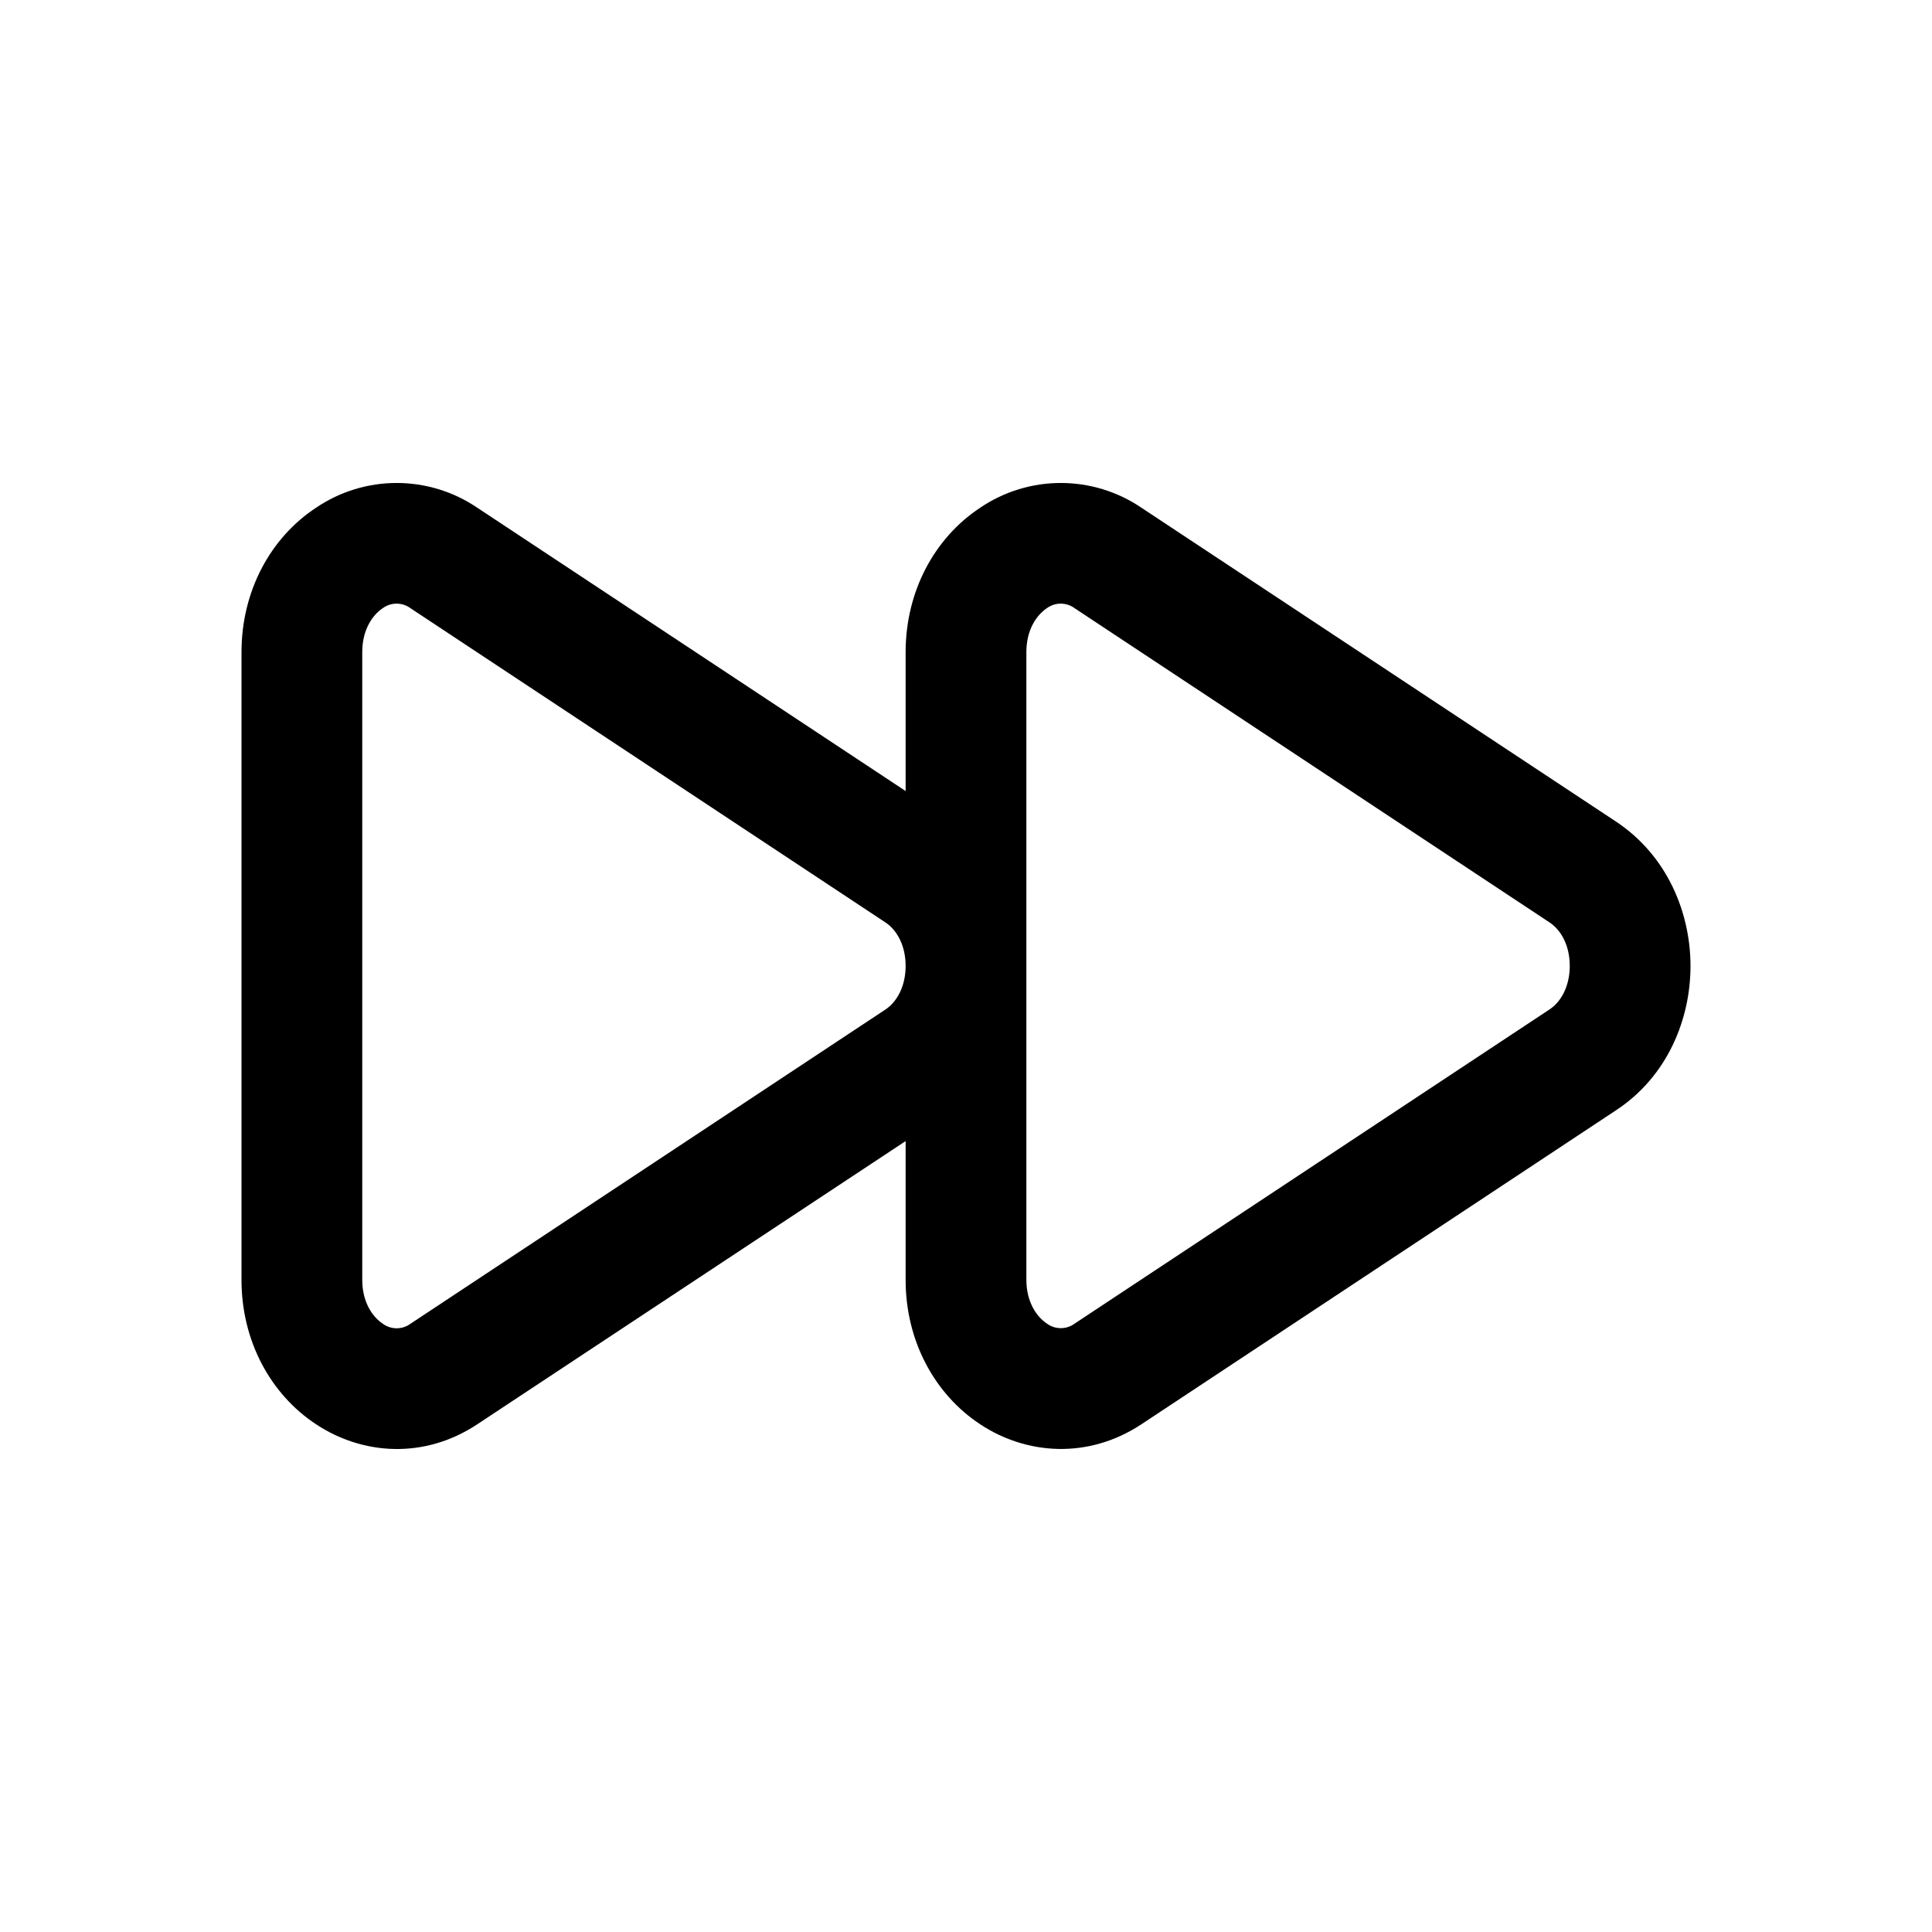
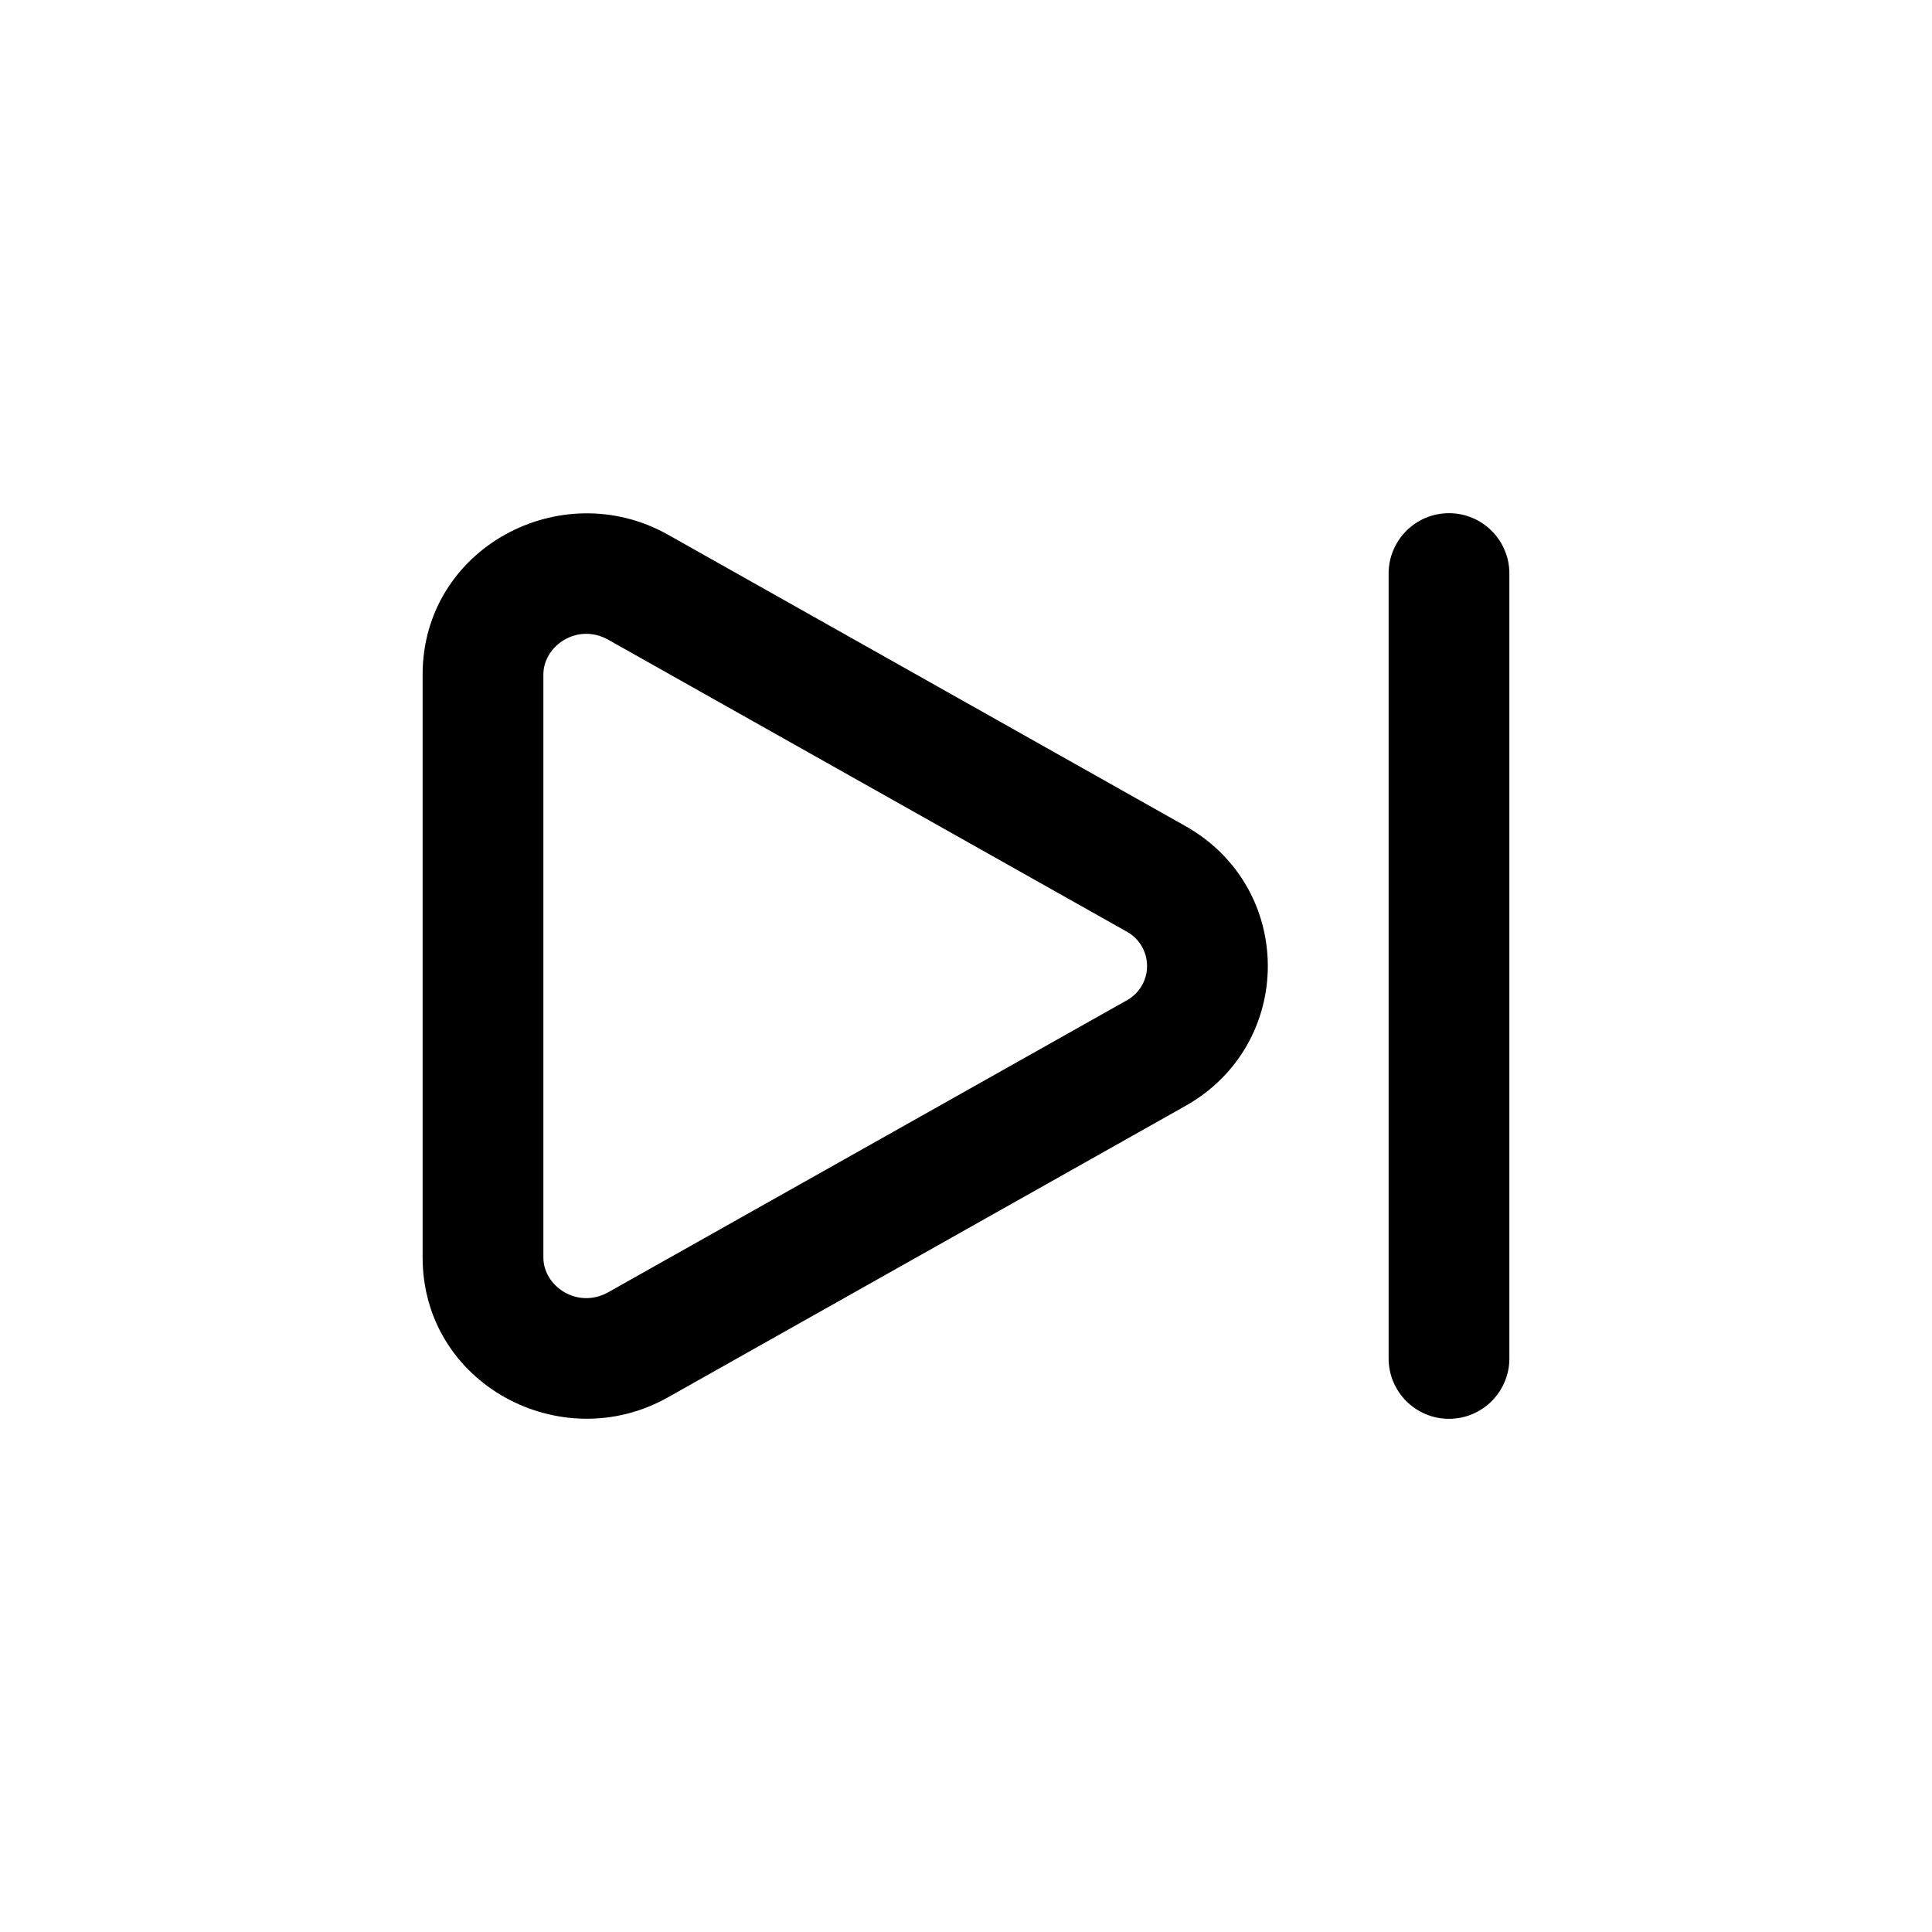
<svg xmlns="http://www.w3.org/2000/svg" width="16" height="16" fill="none" class="persona-icon" viewBox="0 0 16 16">
-   <path fill="currentColor" fill-rule="evenodd" d="M9.453 4.205a1.19 1.19 0 0 0-1.336 0c-.376.248-.617.69-.617 1.196v1.15L3.953 4.205a1.19 1.19 0 0 0-1.336 0C2.24 4.453 2 4.895 2 5.401V10.6c0 .506.241.947.617 1.195.382.253.894.293 1.336 0L7.5 9.45v1.15c0 .506.241.947.617 1.195.382.253.894.292 1.336 0l3.93-2.6C13.811 8.914 14 8.438 14 8s-.19-.913-.617-1.196zM3 5.4c0-.186.086-.307.168-.362a.194.194 0 0 1 .233 0l3.93 2.6c.097.063.169.193.169.361 0 .169-.072.299-.168.362l-3.93 2.6a.194.194 0 0 1-.234 0C3.086 10.906 3 10.785 3 10.6zm5.5 0c0-.186.086-.307.168-.362a.194.194 0 0 1 .233 0l3.93 2.6c.097.063.169.192.169.361s-.072.298-.168.361l-3.93 2.6a.194.194 0 0 1-.234 0c-.082-.055-.168-.176-.168-.361z" clip-rule="evenodd" />
+   <path fill="currentColor" d="M12.5 4.75a.5.5 0 0 0-1 0v6.5a.5.5 0 0 0 1 0z" />
+   <path fill="currentColor" fill-rule="evenodd" d="M5.53 4.427C4.643 3.93 3.5 4.54 3.5 5.586v4.828c0 1.047 1.144 1.657 2.03 1.159l4.287-2.414c.91-.513.91-1.805 0-2.318zM4.5 5.586c0-.239.283-.432.539-.287l4.288 2.414a.325.325 0 0 1 0 .574l-4.288 2.414c-.256.144-.539-.048-.539-.287z" clip-rule="evenodd" />
</svg>
